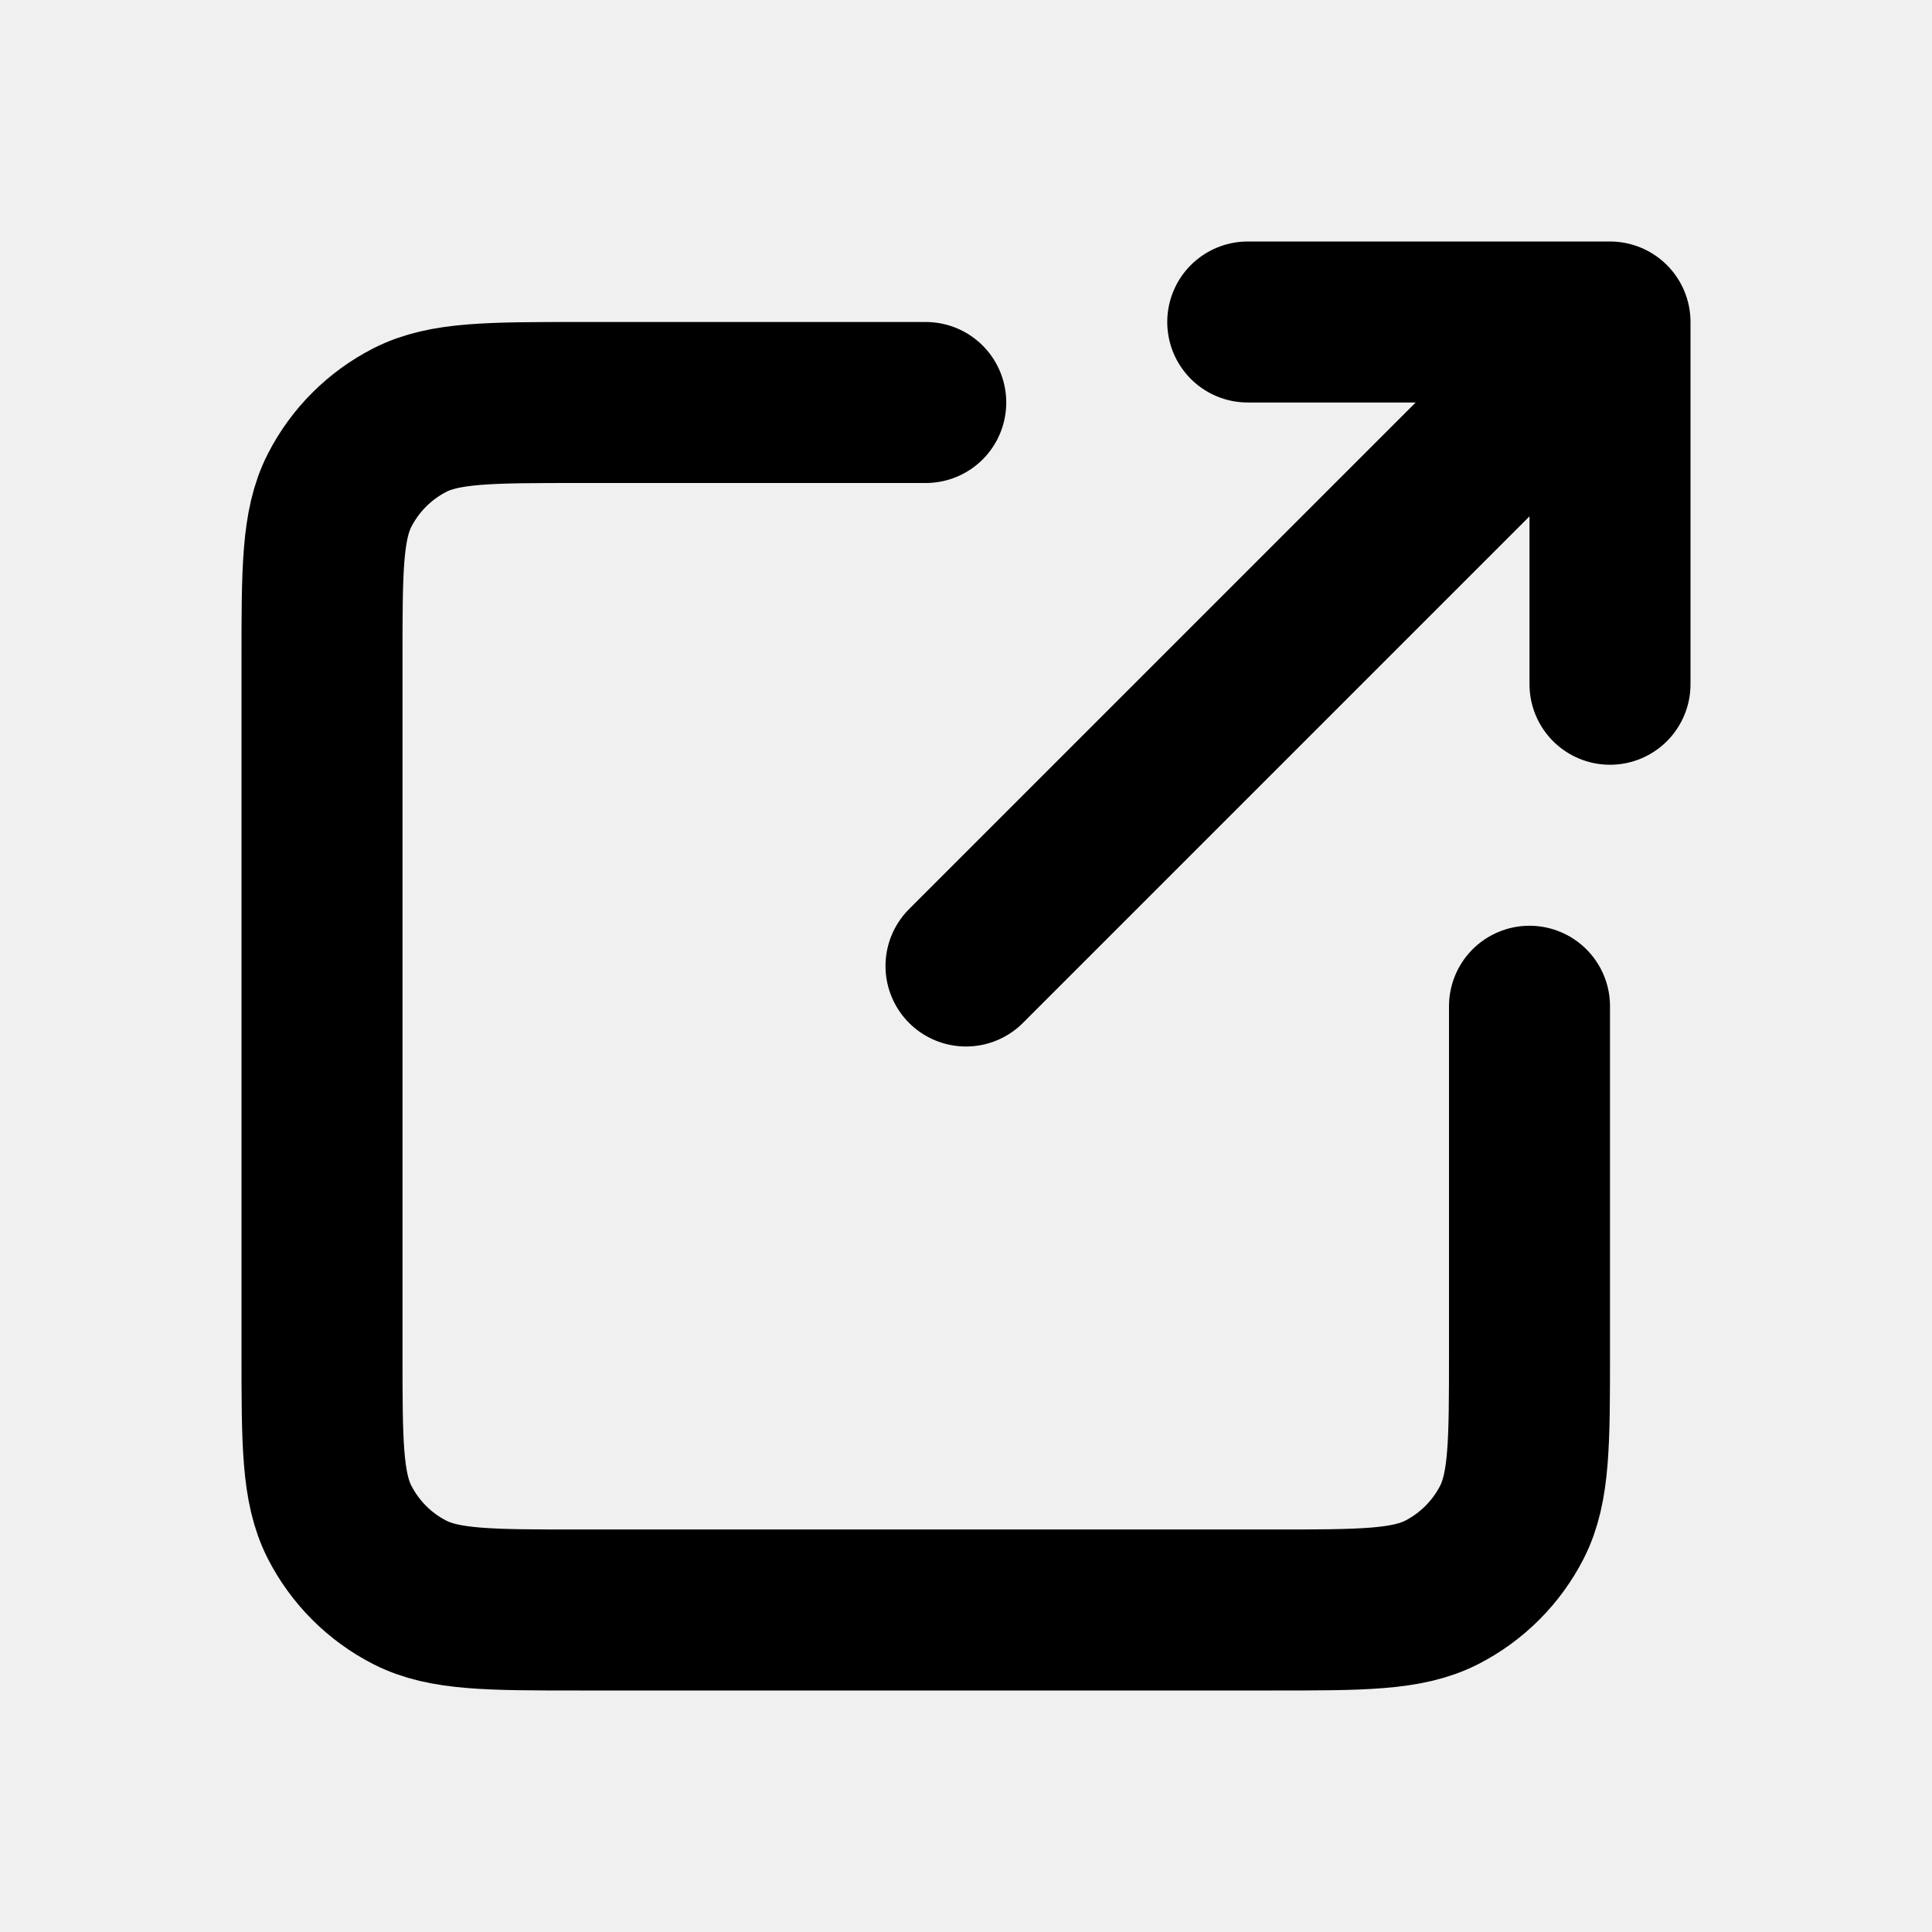
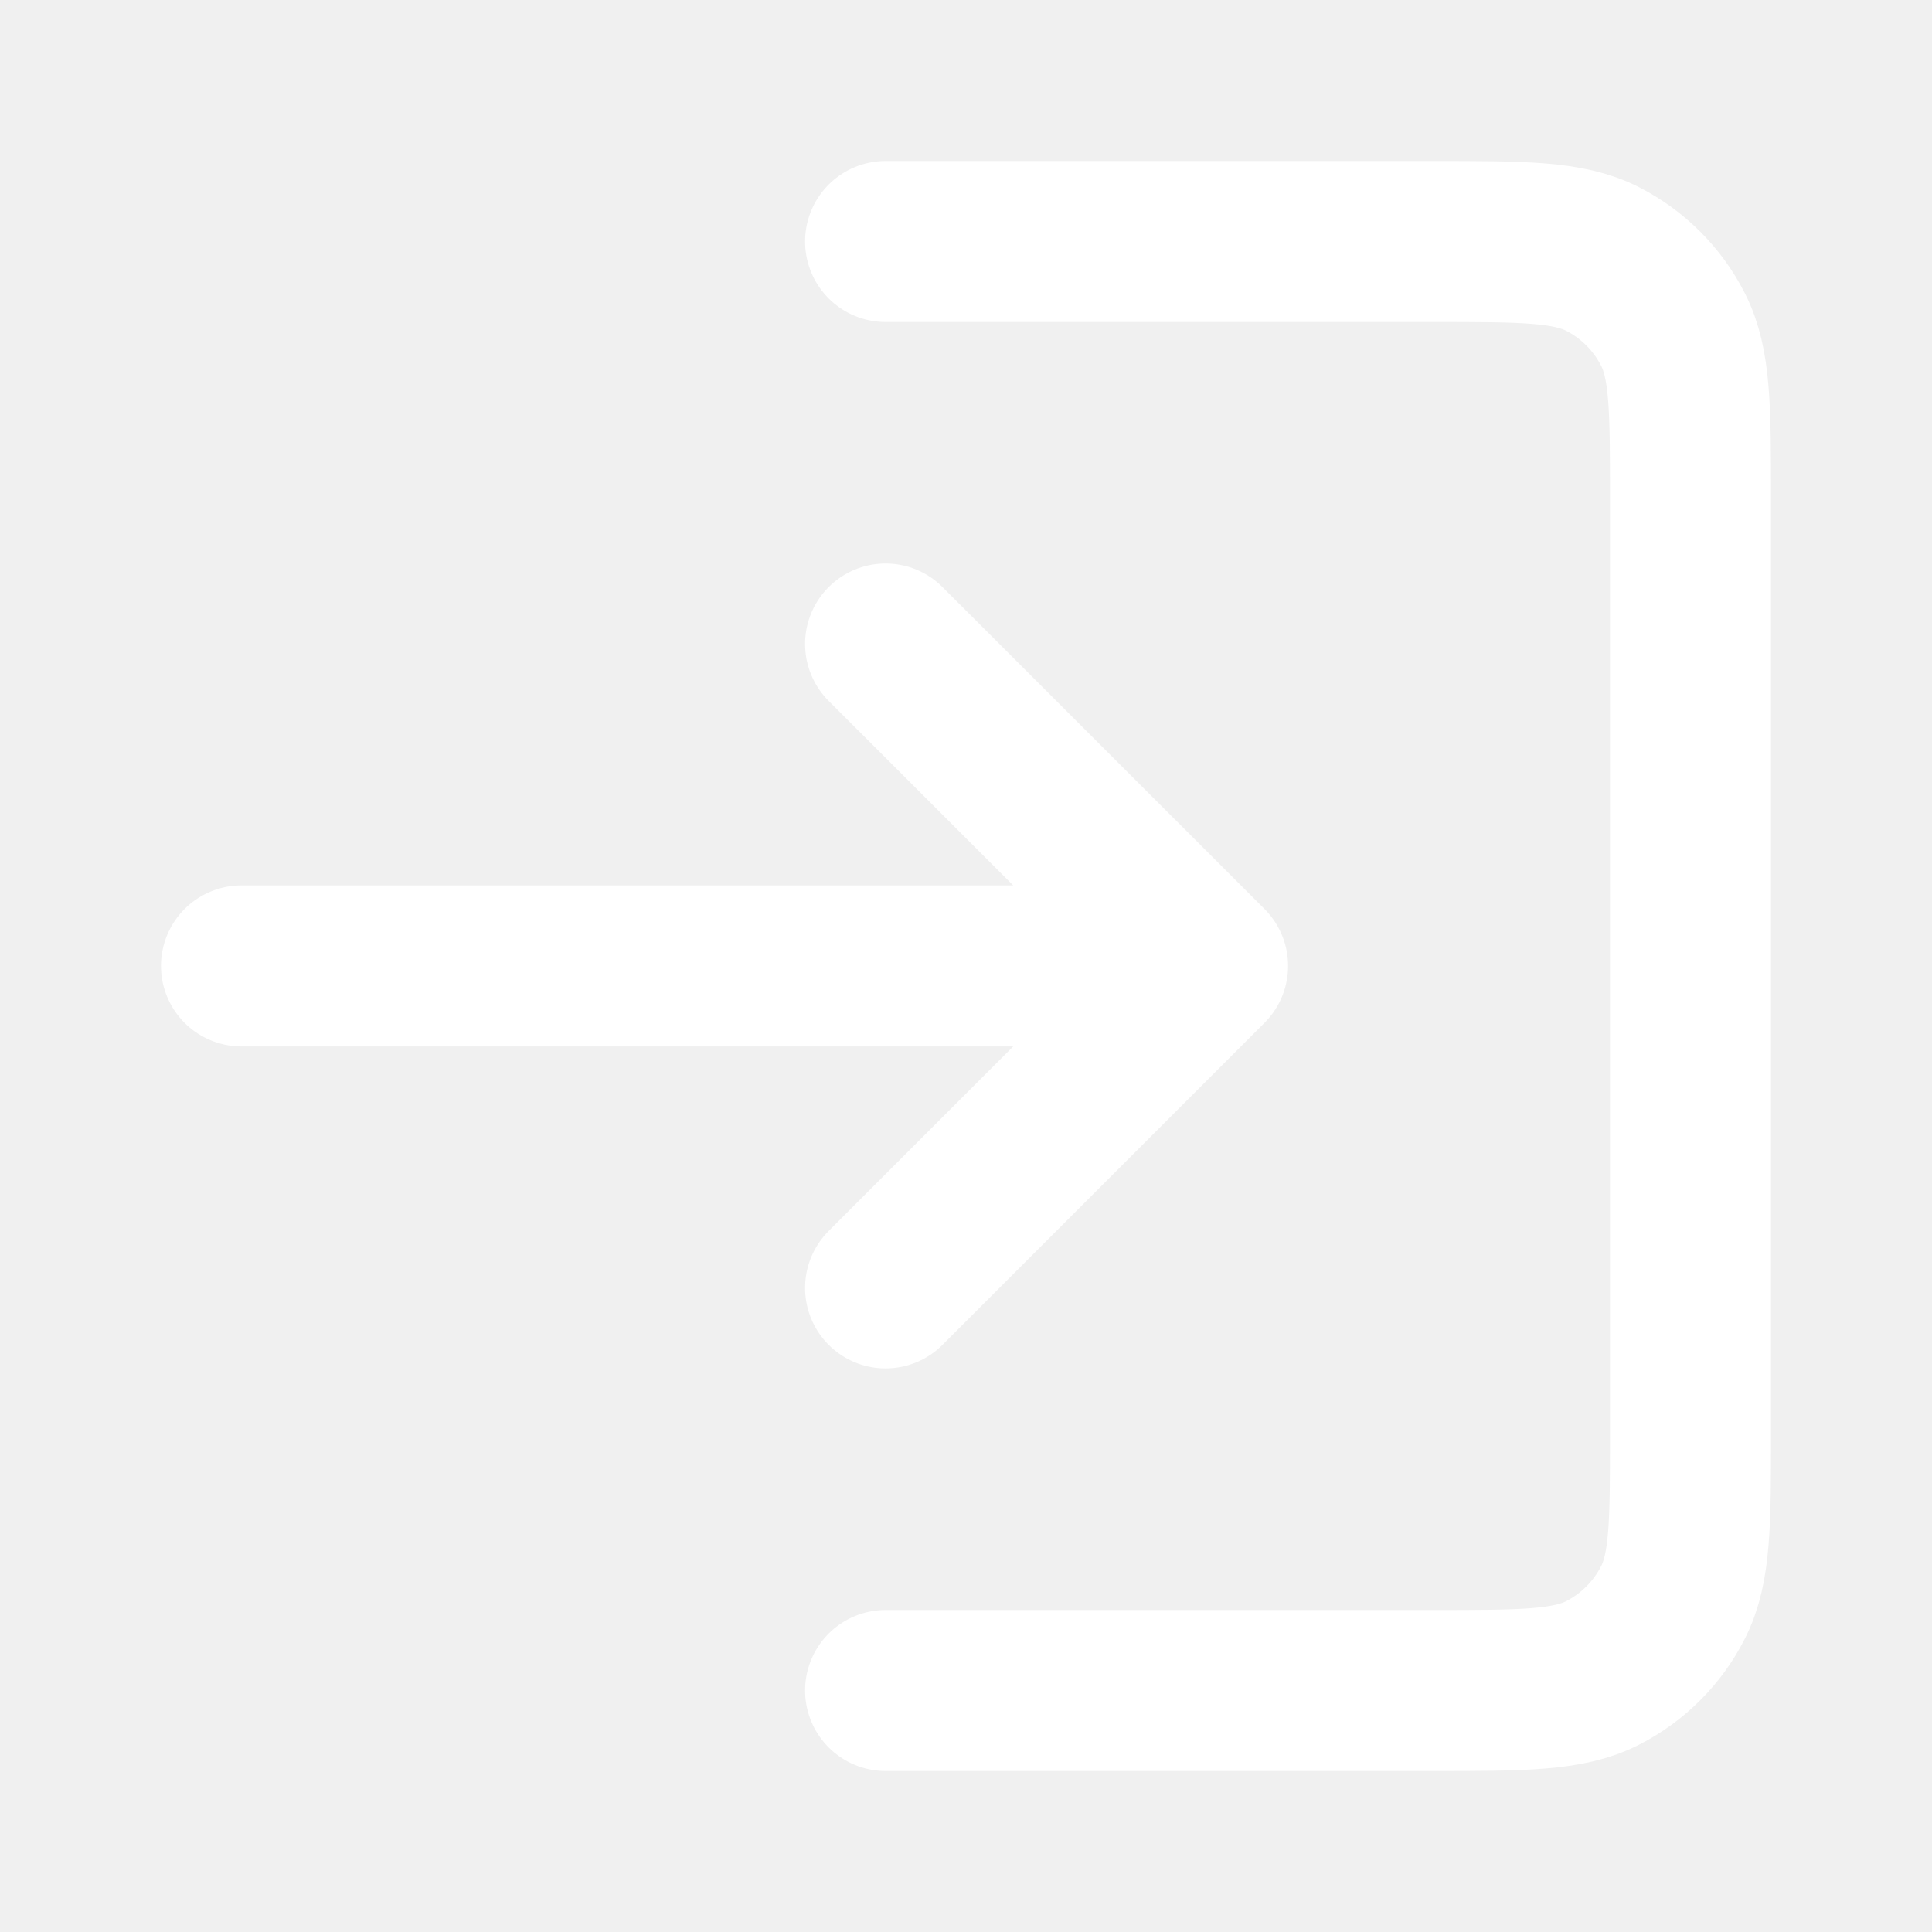
- <svg xmlns="http://www.w3.org/2000/svg" width="800px" height="800px" viewBox="0 0 24 24" fill="none">
-   <path d="M20 4L12 12M20 4V8.5M20 4H15.5M19 12.5V16.8C19 17.92 19 18.48 18.782 18.908C18.59 19.284 18.284 19.59 17.908 19.782C17.48 20 16.92 20 15.8 20H7.2C6.08 20 5.52 20 5.092 19.782C4.716 19.59 4.41 19.284 4.218 18.908C4 18.48 4 17.92 4 16.8V8.2C4 7.08 4 6.52 4.218 6.092C4.41 5.716 4.716 5.41 5.092 5.218C5.52 5 6.08 5 7.2 5H11.5" stroke="#000000" stroke-width="2" stroke-linecap="round" stroke-linejoin="round" />
+ <svg xmlns="http://www.w3.org/2000/svg" width="800px" height="800px" viewBox="0 0 24 24" fill="none" stroke="#ffffff">
+   <g id="SVGRepo_bgCarrier" stroke-width="0" />
+   <g id="SVGRepo_tracerCarrier" stroke-linecap="round" stroke-linejoin="round" />
+   <g id="SVGRepo_iconCarrier">
+     <path d="M11.001 15.999L15.001 11.999M15.001 11.999L11.001 8M15.001 11.999H3M11.001 3H17.8C18.92 3 19.48 3 19.908 3.217C20.284 3.409 20.59 3.715 20.782 4.092C21 4.519 21 5.079 21 6.2V17.799C21 18.92 21 19.48 20.782 19.907C20.59 20.284 20.284 20.59 19.908 20.782C19.48 21 18.92 21 17.8 21H11.001" stroke="#ffffff" stroke-width="2" stroke-linecap="round" stroke-linejoin="round" />
+   </g>
</svg>
